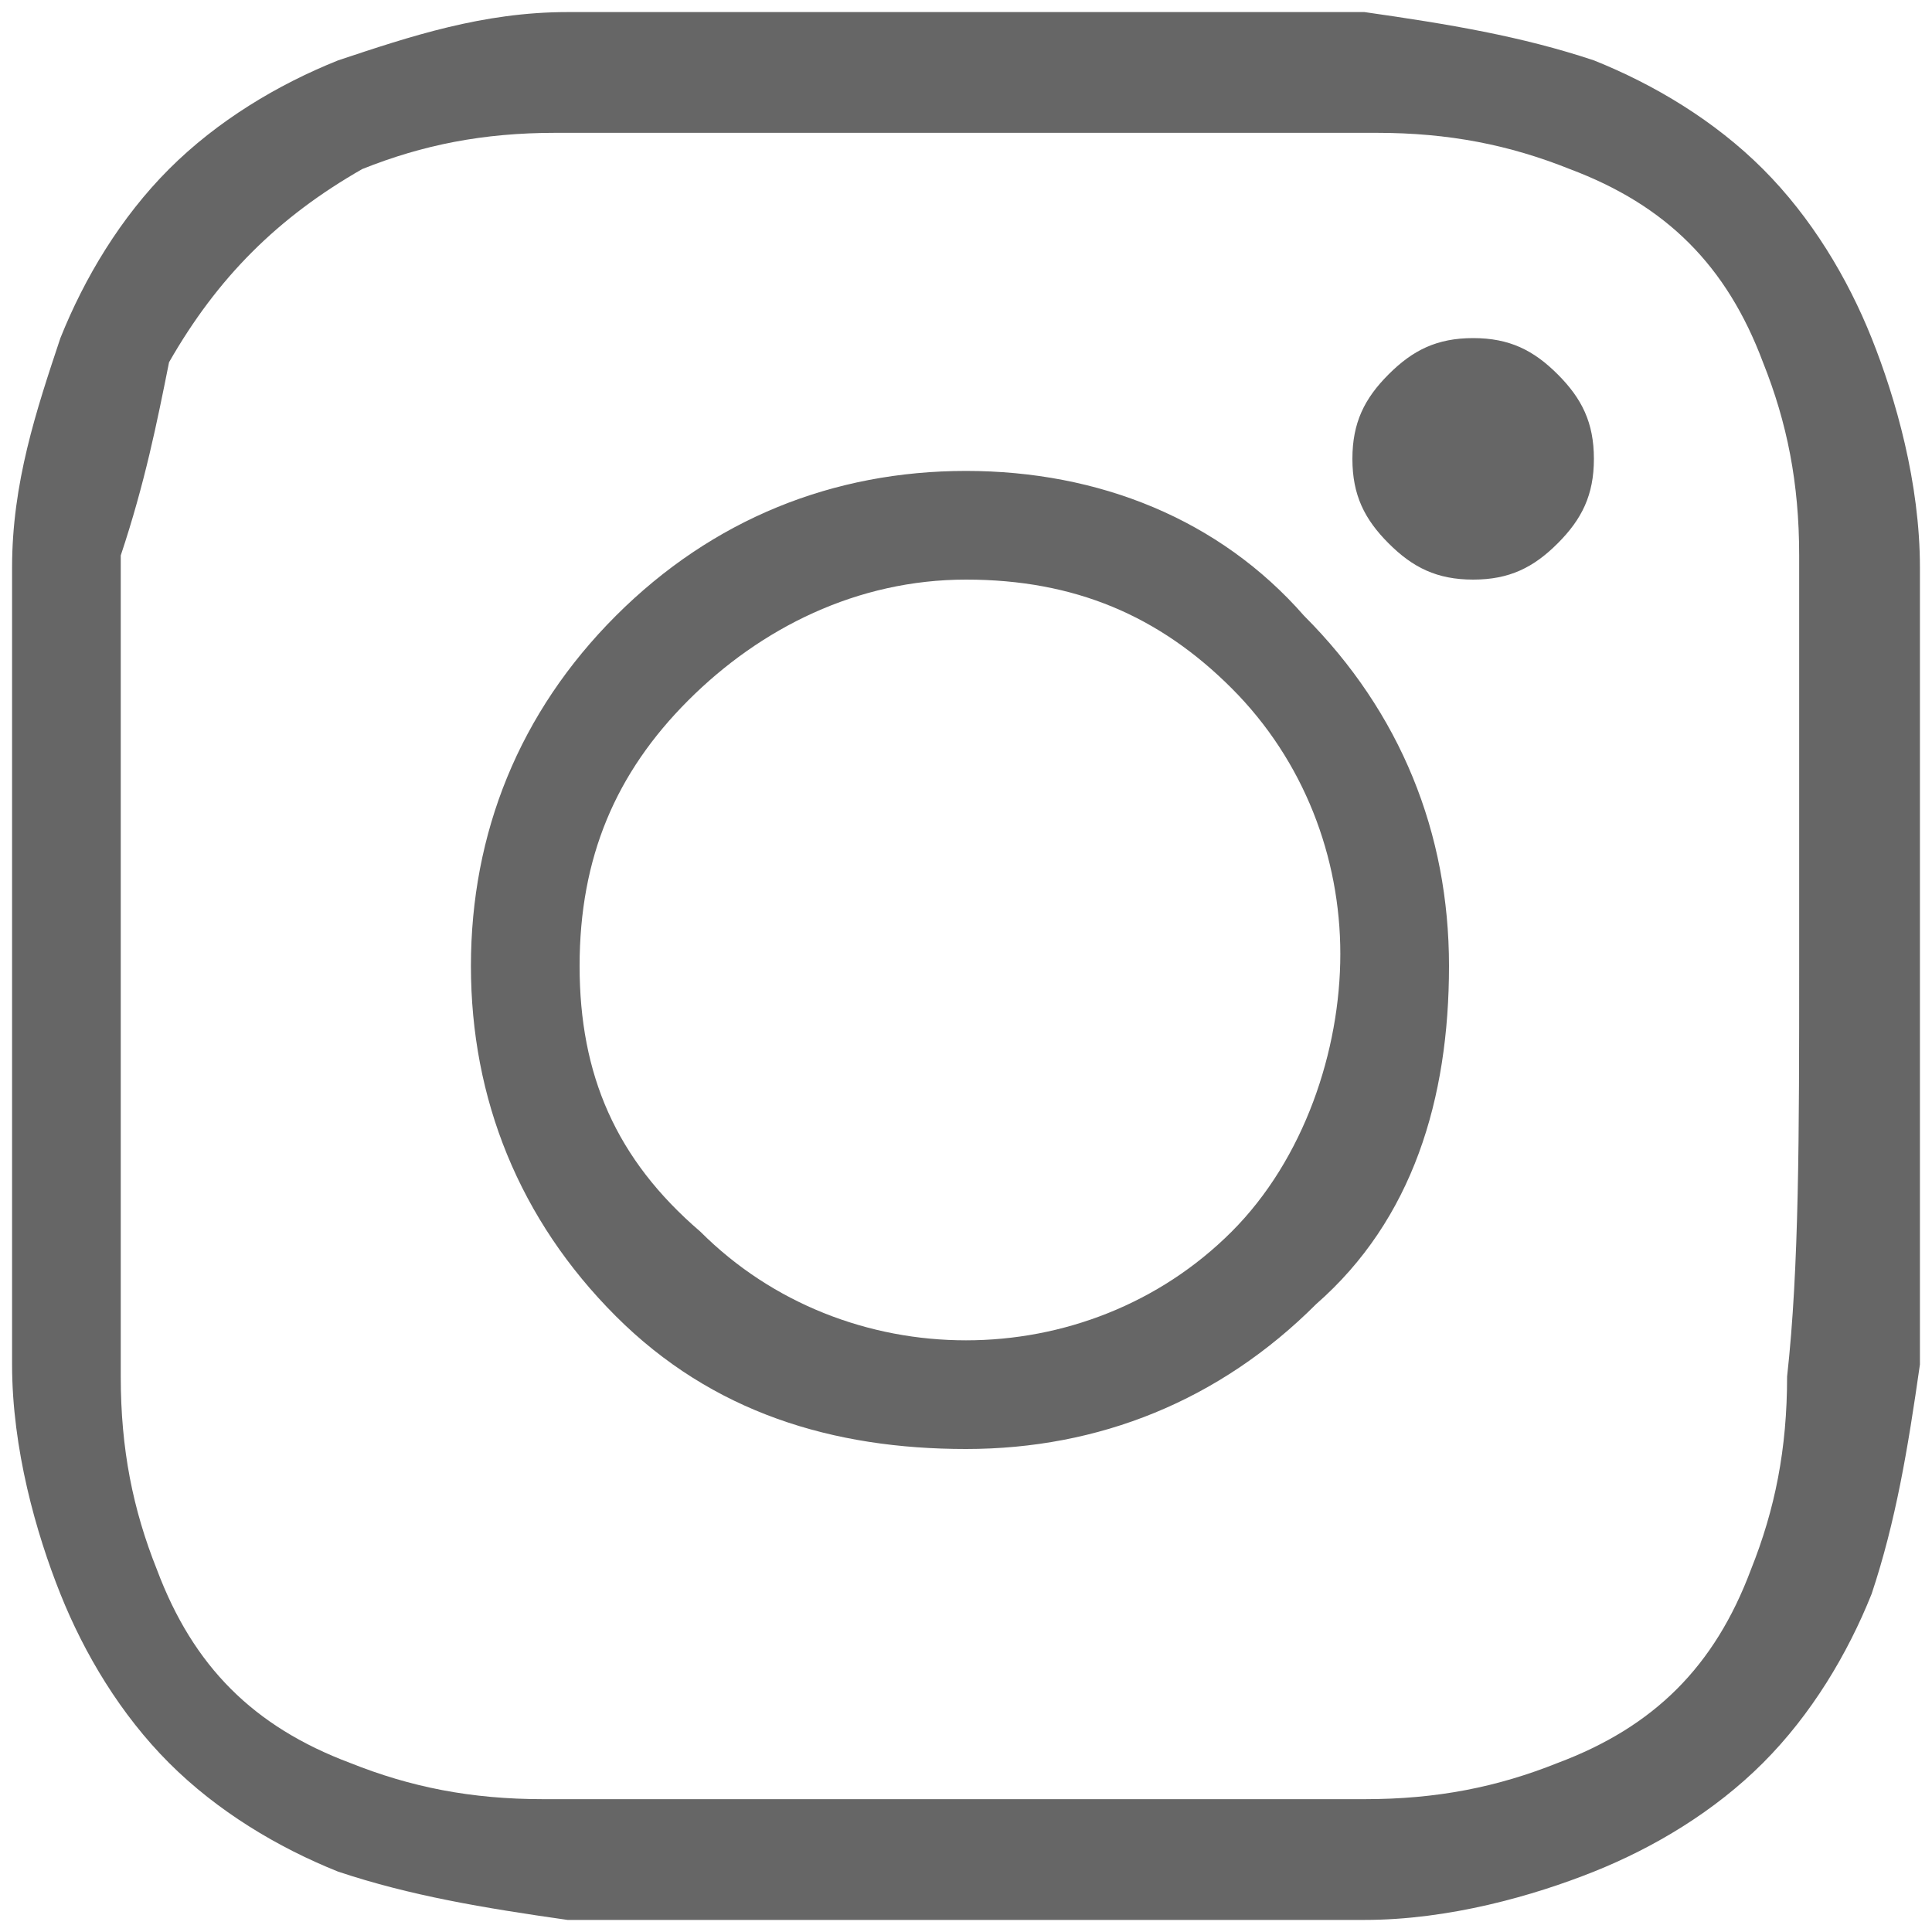
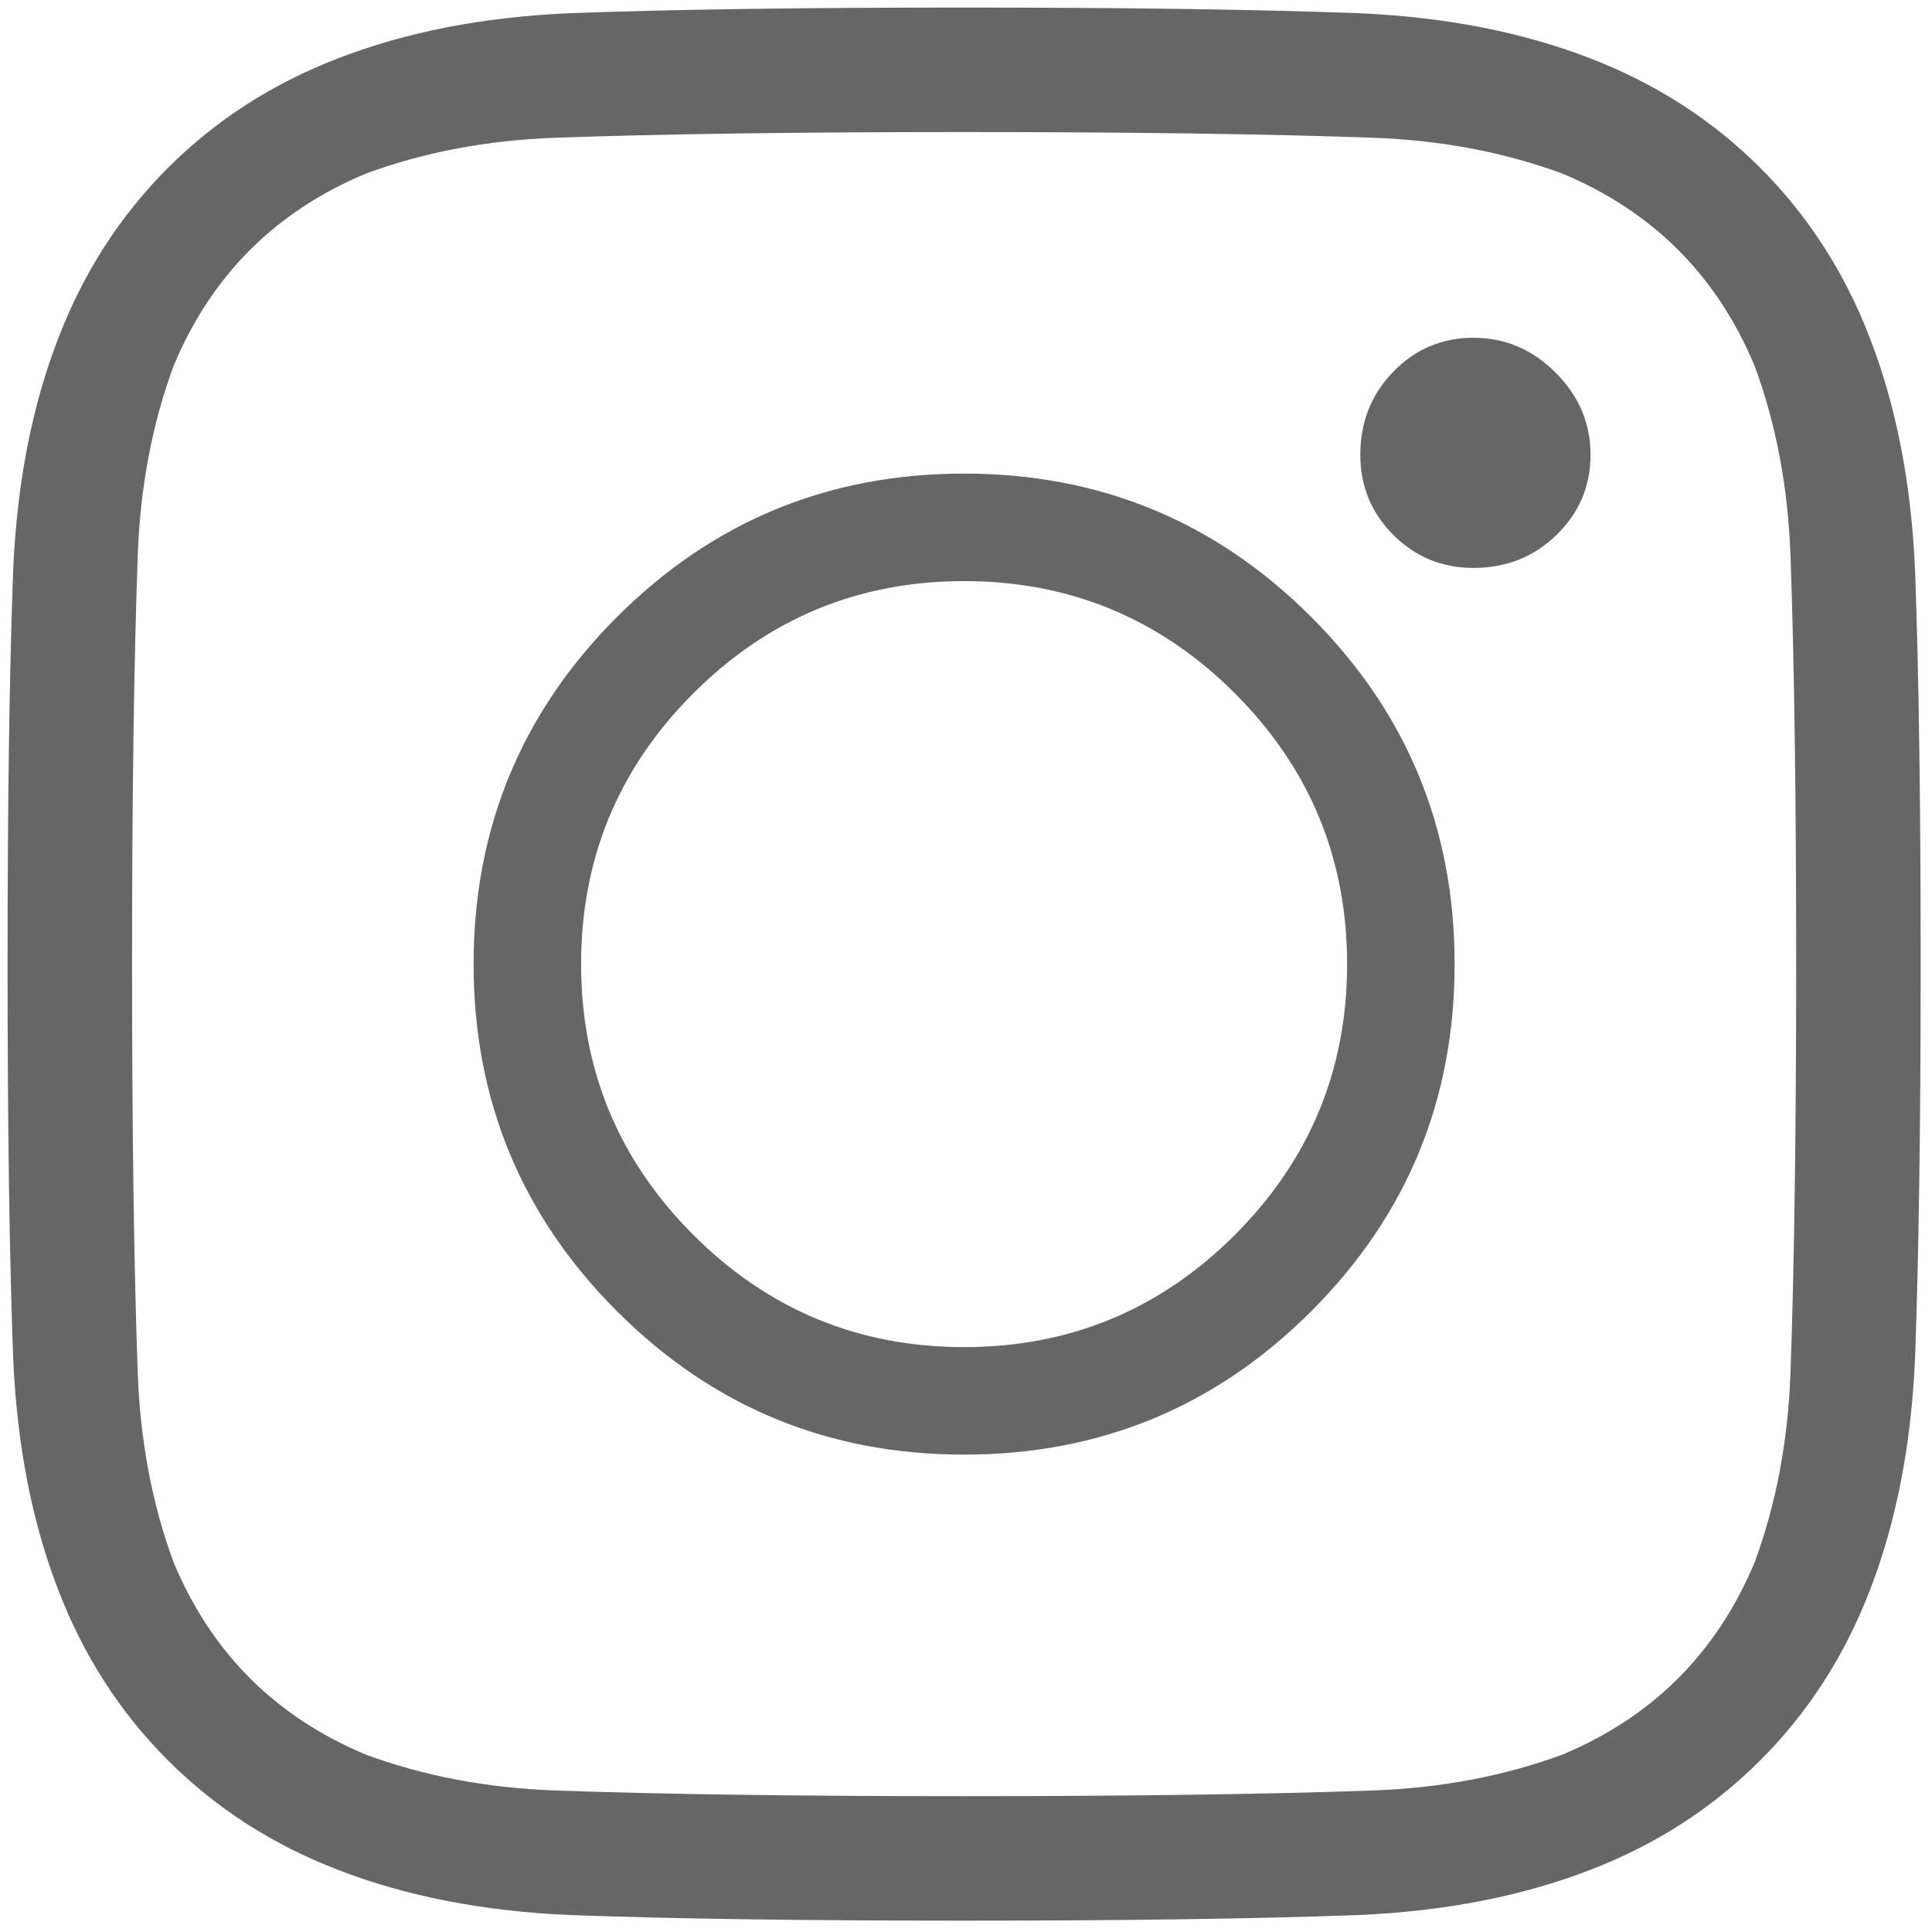
- <svg xmlns="http://www.w3.org/2000/svg" version="1.1" id="Layer_1" x="0px" y="0px" viewBox="0 0 16 16" style="enable-background:new 0 0 16 16;" xml:space="preserve">
-   <style type="text/css">
- 	.st0{fill:#666666;}
- </style>
-   <path class="st0" d="M8,3.9c-1.1,0-2.1,0.4-2.9,1.2S3.9,6.9,3.9,8s0.4,2.1,1.2,2.9C5.9,11.7,6.9,12,8,12s2.1-0.4,2.9-1.2  C11.7,10.1,12,9.1,12,8s-0.4-2.1-1.2-2.9C10.1,4.3,9.1,3.9,8,3.9z M10.2,10.2c-0.6,0.6-1.4,0.9-2.2,0.9s-1.6-0.3-2.2-0.9  C5.1,9.6,4.8,8.9,4.8,8s0.3-1.6,0.9-2.2S7.1,4.8,8,4.8s1.6,0.3,2.2,0.9c0.6,0.6,0.9,1.4,0.9,2.2S10.8,9.6,10.2,10.2z M15.9,4.7  c0-0.7-0.2-1.4-0.4-1.9c-0.2-0.5-0.5-1-0.9-1.4c-0.4-0.4-0.9-0.7-1.4-0.9c-0.6-0.2-1.2-0.3-1.9-0.4c-0.8,0-1.9,0-3.3,0s-2.4,0-3.3,0  C4,0.1,3.4,0.3,2.8,0.5C2.3,0.7,1.8,1,1.4,1.4S0.7,2.3,0.5,2.8C0.3,3.4,0.1,4,0.1,4.7c0,0.8,0,1.9,0,3.3s0,2.4,0,3.3  c0,0.7,0.2,1.4,0.4,1.9c0.2,0.5,0.5,1,0.9,1.4c0.4,0.4,0.9,0.7,1.4,0.9c0.6,0.2,1.2,0.3,1.9,0.4c0.8,0,1.9,0,3.3,0s2.4,0,3.3,0  c0.7,0,1.4-0.2,1.9-0.4c0.5-0.2,1-0.5,1.4-0.9c0.4-0.4,0.7-0.9,0.9-1.4c0.2-0.6,0.3-1.2,0.4-1.9c0-0.8,0-1.9,0-3.3  S15.9,5.6,15.9,4.7z M14.8,11.4c0,0.6-0.1,1.1-0.3,1.6c-0.3,0.8-0.8,1.3-1.6,1.6c-0.5,0.2-1,0.3-1.6,0.3c-0.9,0-2,0-3.4,0  s-2.5,0-3.4,0c-0.6,0-1.1-0.1-1.6-0.3c-0.8-0.3-1.3-0.8-1.6-1.6c-0.2-0.5-0.3-1-0.3-1.6c0-0.9,0-2,0-3.4s0-2.5,0-3.4  C1.2,4,1.3,3.5,1.4,3C1.8,2.3,2.3,1.8,3,1.4c0.5-0.2,1-0.3,1.6-0.3c0.9,0,2,0,3.4,0s2.5,0,3.4,0c0.6,0,1.1,0.1,1.6,0.3  c0.8,0.3,1.3,0.8,1.6,1.6c0.2,0.5,0.3,1,0.3,1.6c0,0.9,0,2,0,3.4S14.9,10.5,14.8,11.4z M12.9,3.1c0.2,0.2,0.3,0.4,0.3,0.7  s-0.1,0.5-0.3,0.7s-0.4,0.3-0.7,0.3c-0.3,0-0.5-0.1-0.7-0.3c-0.2-0.2-0.3-0.4-0.3-0.7c0-0.3,0.1-0.5,0.3-0.7  c0.2-0.2,0.4-0.3,0.7-0.3C12.5,2.8,12.7,2.9,12.9,3.1z" />
+ <svg xmlns="http://www.w3.org/2000/svg" width="23" height="23" viewBox="0 0 23 23" fill="none">
+   <path d="M11.477 0.09C13.394 0.09 14.959 0.112 16.172 0.157C17.205 0.202 18.126 0.382 18.935 0.696C19.713 0.996 20.387 1.43 20.956 1.999C21.525 2.568 21.959 3.242 22.259 4.021C22.573 4.829 22.753 5.75 22.798 6.783C22.843 7.996 22.865 9.561 22.865 11.477C22.865 13.394 22.843 14.959 22.798 16.172C22.753 17.205 22.573 18.126 22.259 18.935C21.959 19.713 21.525 20.387 20.956 20.956C20.387 21.525 19.713 21.959 18.935 22.259C18.126 22.573 17.205 22.753 16.172 22.798C14.959 22.843 13.394 22.865 11.477 22.865C9.561 22.865 7.996 22.843 6.783 22.798C5.75 22.753 4.829 22.573 4.021 22.259C3.242 21.959 2.568 21.525 1.999 20.956C1.43 20.387 0.996 19.713 0.696 18.935C0.382 18.126 0.202 17.205 0.157 16.172C0.112 14.959 0.09 13.394 0.09 11.477C0.09 9.561 0.112 7.996 0.157 6.783C0.202 5.75 0.382 4.829 0.696 4.021C0.996 3.242 1.43 2.568 1.999 1.999C2.568 1.43 3.242 0.996 4.021 0.696C4.829 0.382 5.75 0.202 6.783 0.157C7.996 0.112 9.561 0.09 11.477 0.09ZM11.477 1.572C9.486 1.572 7.861 1.595 6.604 1.64C5.795 1.67 5.046 1.812 4.357 2.066C3.279 2.516 2.516 3.279 2.066 4.357C1.812 5.046 1.67 5.795 1.64 6.604C1.595 7.861 1.572 9.486 1.572 11.477C1.572 13.469 1.595 15.094 1.64 16.352C1.67 17.16 1.812 17.909 2.066 18.598C2.516 19.676 3.279 20.439 4.357 20.889C5.046 21.143 5.795 21.285 6.604 21.315C7.861 21.36 9.486 21.383 11.477 21.383C13.469 21.383 15.094 21.36 16.352 21.315C17.16 21.285 17.909 21.143 18.598 20.889C19.676 20.439 20.439 19.676 20.889 18.598C21.143 17.909 21.285 17.16 21.315 16.352C21.36 15.094 21.383 13.469 21.383 11.477C21.383 9.486 21.36 7.861 21.315 6.604C21.285 5.795 21.143 5.046 20.889 4.357C20.439 3.279 19.676 2.516 18.598 2.066C17.909 1.812 17.16 1.67 16.352 1.64C15.094 1.595 13.469 1.572 11.477 1.572ZM11.477 16.037C12.735 16.037 13.81 15.592 14.701 14.701C15.592 13.81 16.037 12.735 16.037 11.477C16.037 10.22 15.592 9.145 14.701 8.254C13.81 7.363 12.735 6.918 11.477 6.918C10.22 6.918 9.145 7.363 8.254 8.254C7.363 9.145 6.918 10.22 6.918 11.477C6.918 12.735 7.363 13.81 8.254 14.701C9.145 15.592 10.22 16.037 11.477 16.037ZM11.477 5.638C13.095 5.638 14.472 6.207 15.61 7.345C16.748 8.483 17.317 9.86 17.317 11.477C17.317 13.095 16.748 14.472 15.61 15.61C14.472 16.748 13.095 17.317 11.477 17.317C9.86 17.317 8.483 16.748 7.345 15.61C6.207 14.472 5.638 13.095 5.638 11.477C5.638 9.86 6.207 8.483 7.345 7.345C8.483 6.207 9.86 5.638 11.477 5.638ZM18.935 5.413C18.935 5.787 18.8 6.106 18.53 6.368C18.261 6.63 17.931 6.761 17.542 6.761C17.168 6.761 16.849 6.63 16.587 6.368C16.325 6.106 16.194 5.787 16.194 5.413C16.194 5.024 16.325 4.694 16.587 4.425C16.849 4.155 17.168 4.021 17.542 4.021C17.916 4.021 18.242 4.159 18.519 4.436C18.796 4.713 18.935 5.039 18.935 5.413Z" fill="#666666" />
</svg>
